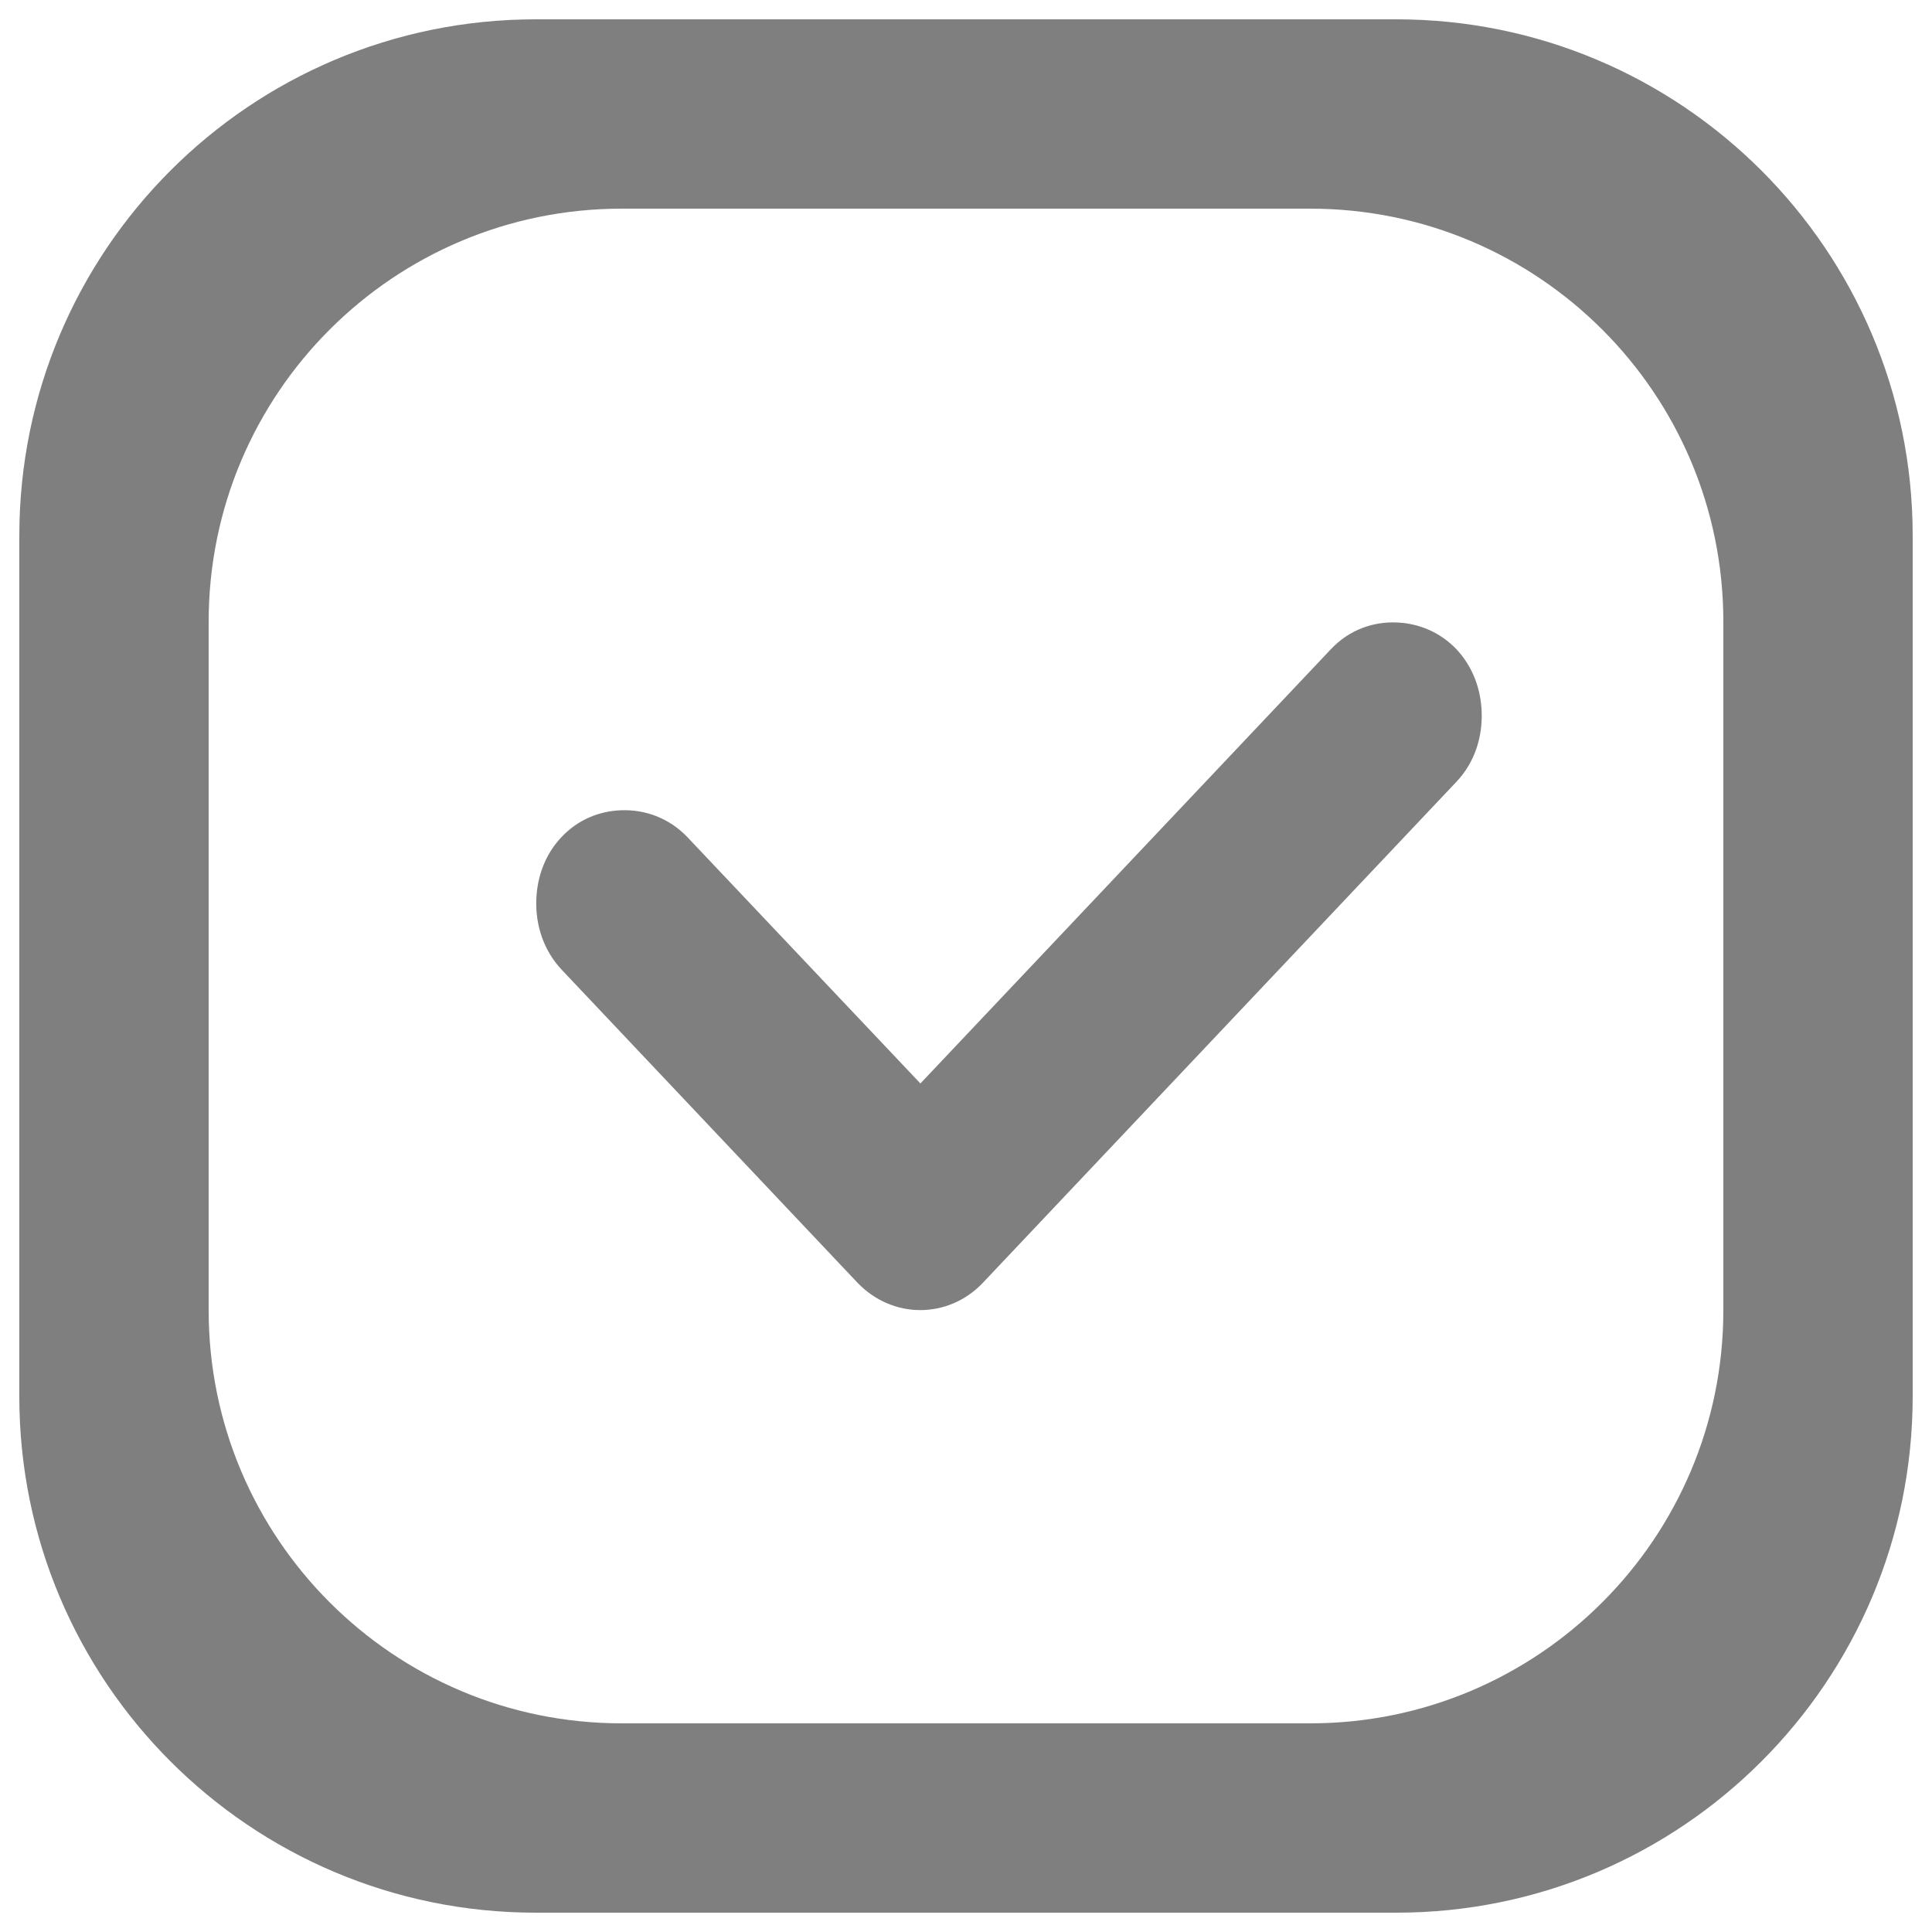
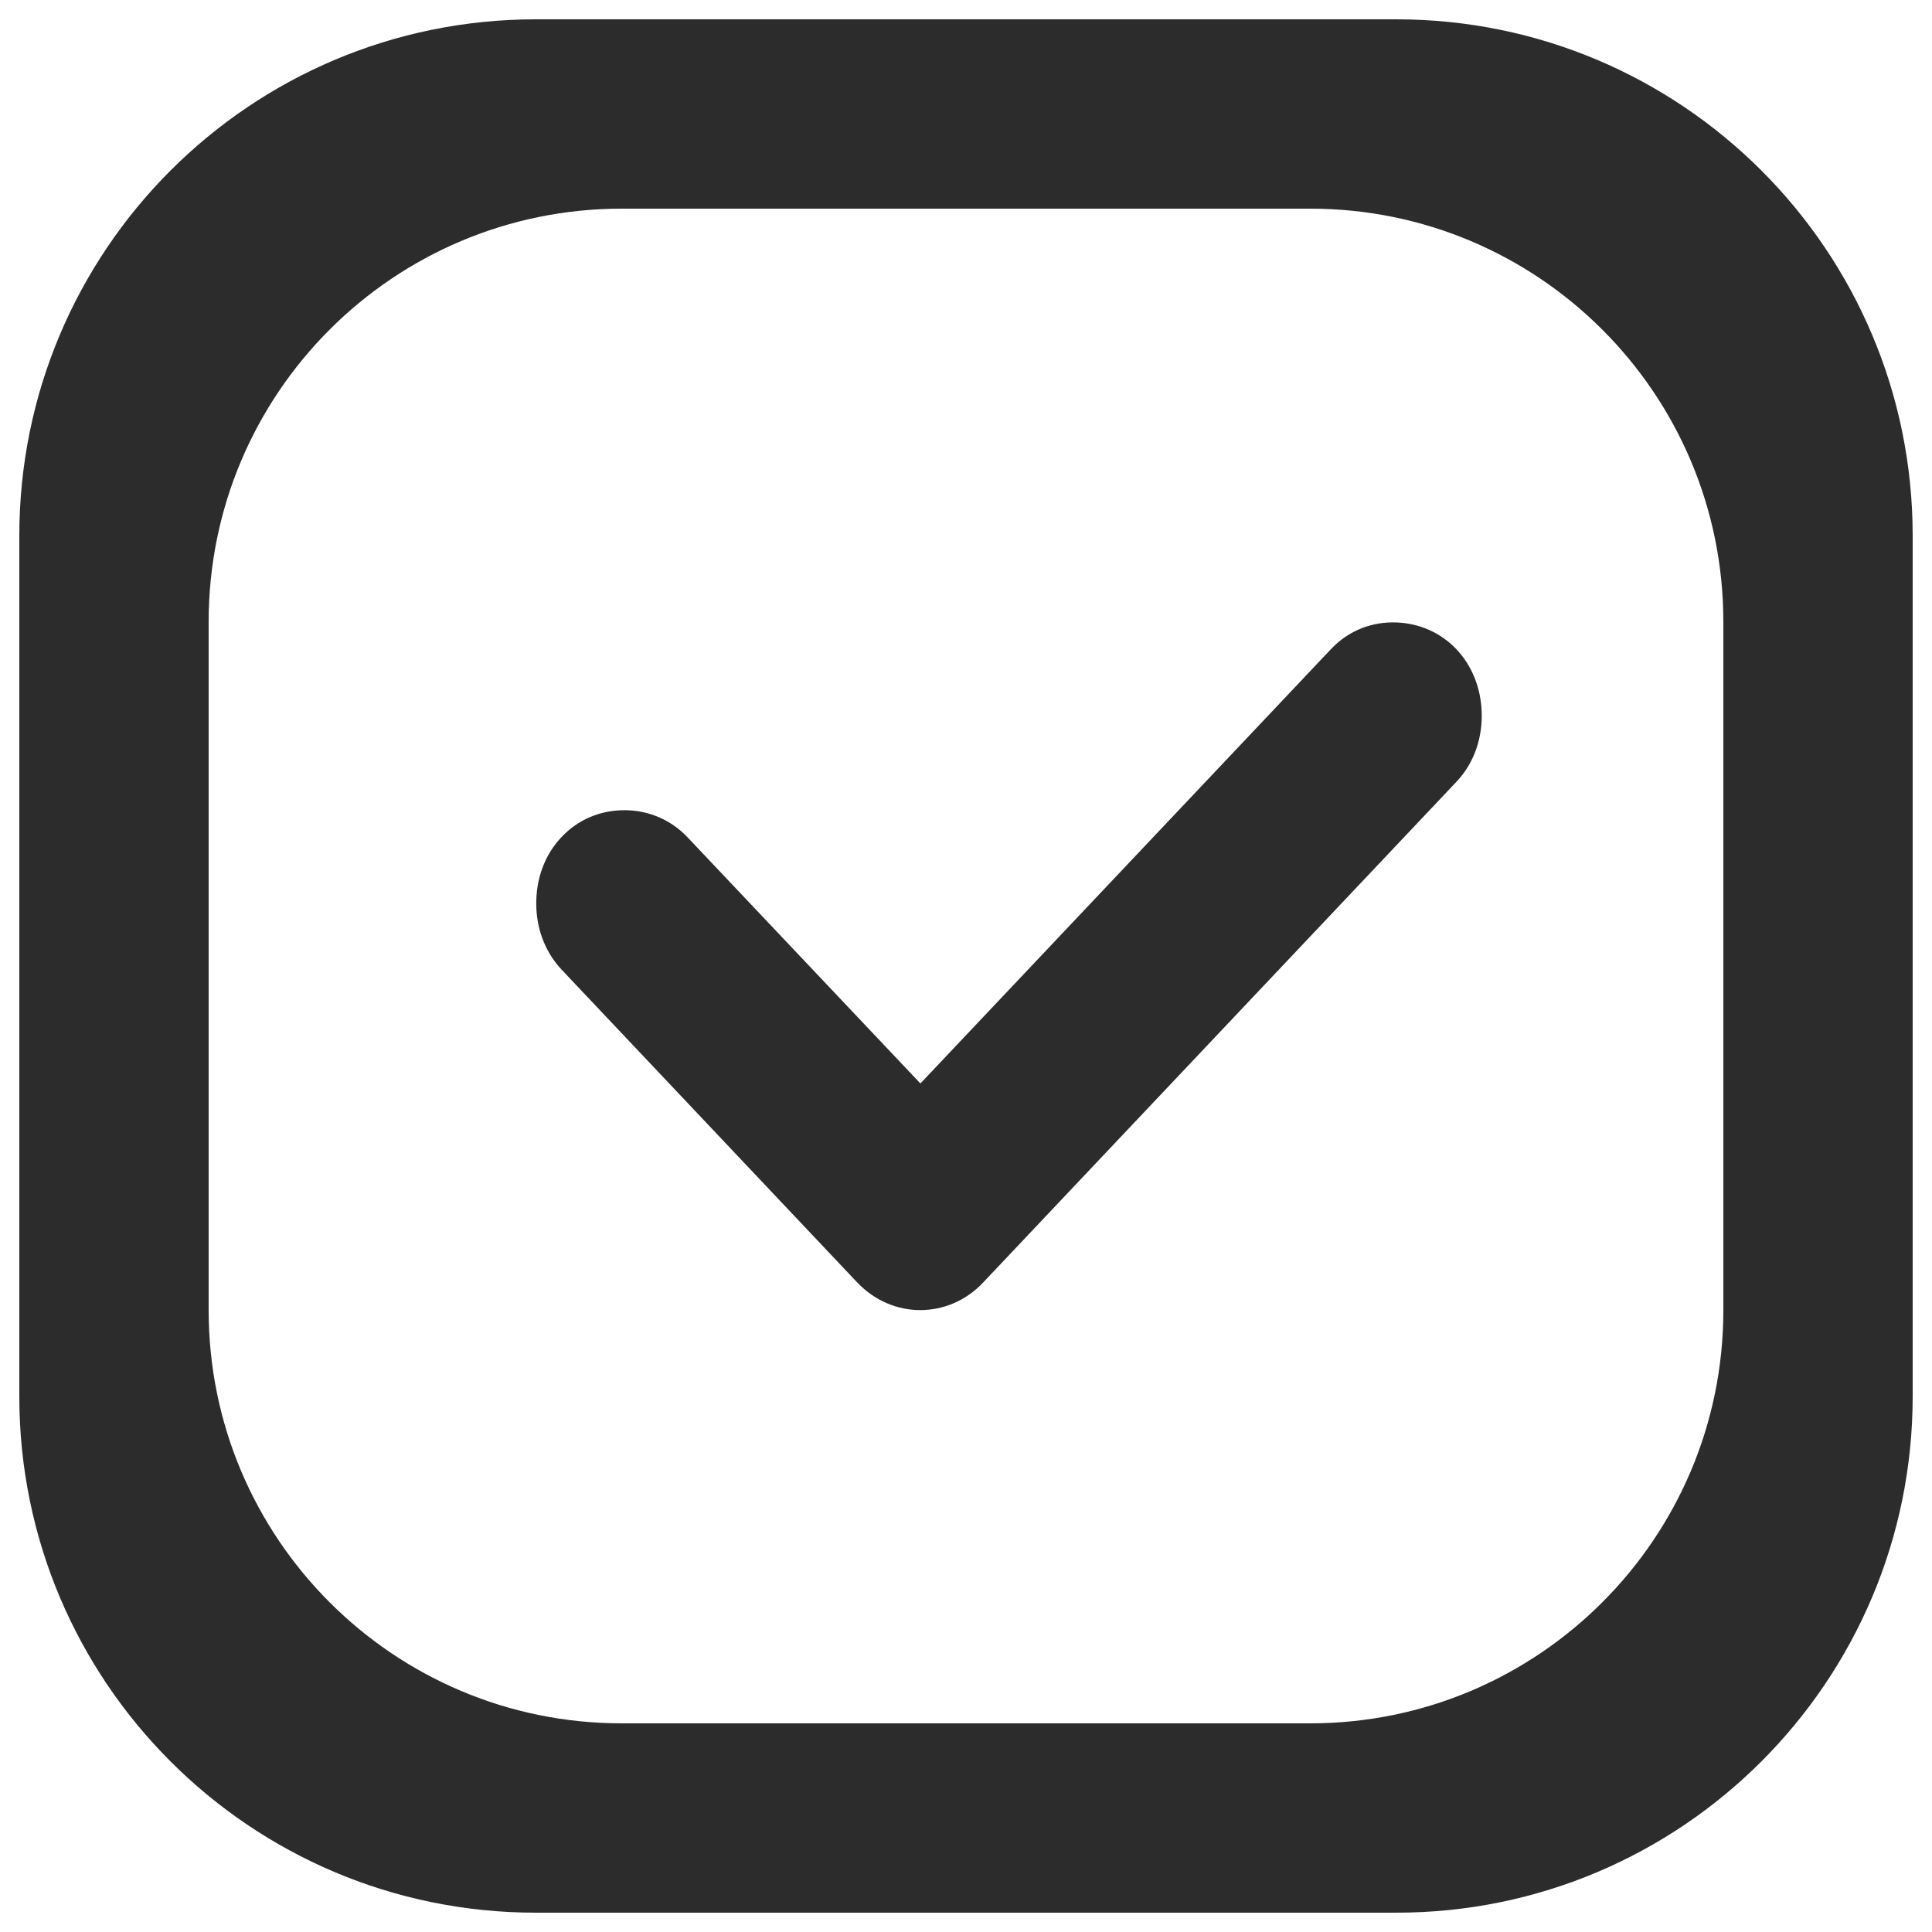
<svg xmlns="http://www.w3.org/2000/svg" version="1.1" id="Camada_1" x="0px" y="0px" viewBox="0 0 1000 1000" style="enable-background:new 0 0 1000 1000;" xml:space="preserve">
  <style type="text/css">
- 	.st0{fill:#7F7F7F;}
+ 	.st0{fill:#2c2c2c;}
</style>
  <g>
    <path class="st0" d="M722.7,10H277.3C129.6,10,10,129.6,10,277.3v445.5C10,870.3,129.6,990,277.3,990h445.5   C870.3,990,990,870.3,990,722.7V277.3C990,129.6,870.3,10,722.7,10z M892,678.2c0,118-95.8,213.8-213.8,213.8H321.8   C203.7,892,108,796.2,108,678.2V321.8C108,203.7,203.7,108,321.8,108h356.4c118,0,213.8,95.7,213.8,213.8L892,678.2L892,678.2z" />
    <path class="st0" d="M508.8,663.9c-9,9.5-20.7,14.2-32.5,14.2s-23.5-4.8-32.5-14.2l-153.1-162c-9.4-10-13.6-23.2-13.1-36.3   c0.4-11.8,4.6-23.5,13.1-32.4c8.5-9,19.5-13.4,30.7-13.8c12.3-0.5,24.8,3.9,34.3,13.8l120.7,127.6L688.9,336   c9.4-10,21.9-14.4,34.3-13.8c11.1,0.5,22.1,4.9,30.6,13.8c8.5,9,12.7,20.7,13.1,32.4c0.5,13.1-3.6,26.3-13.1,36.3L508.8,663.9z" />
  </g>
</svg>
